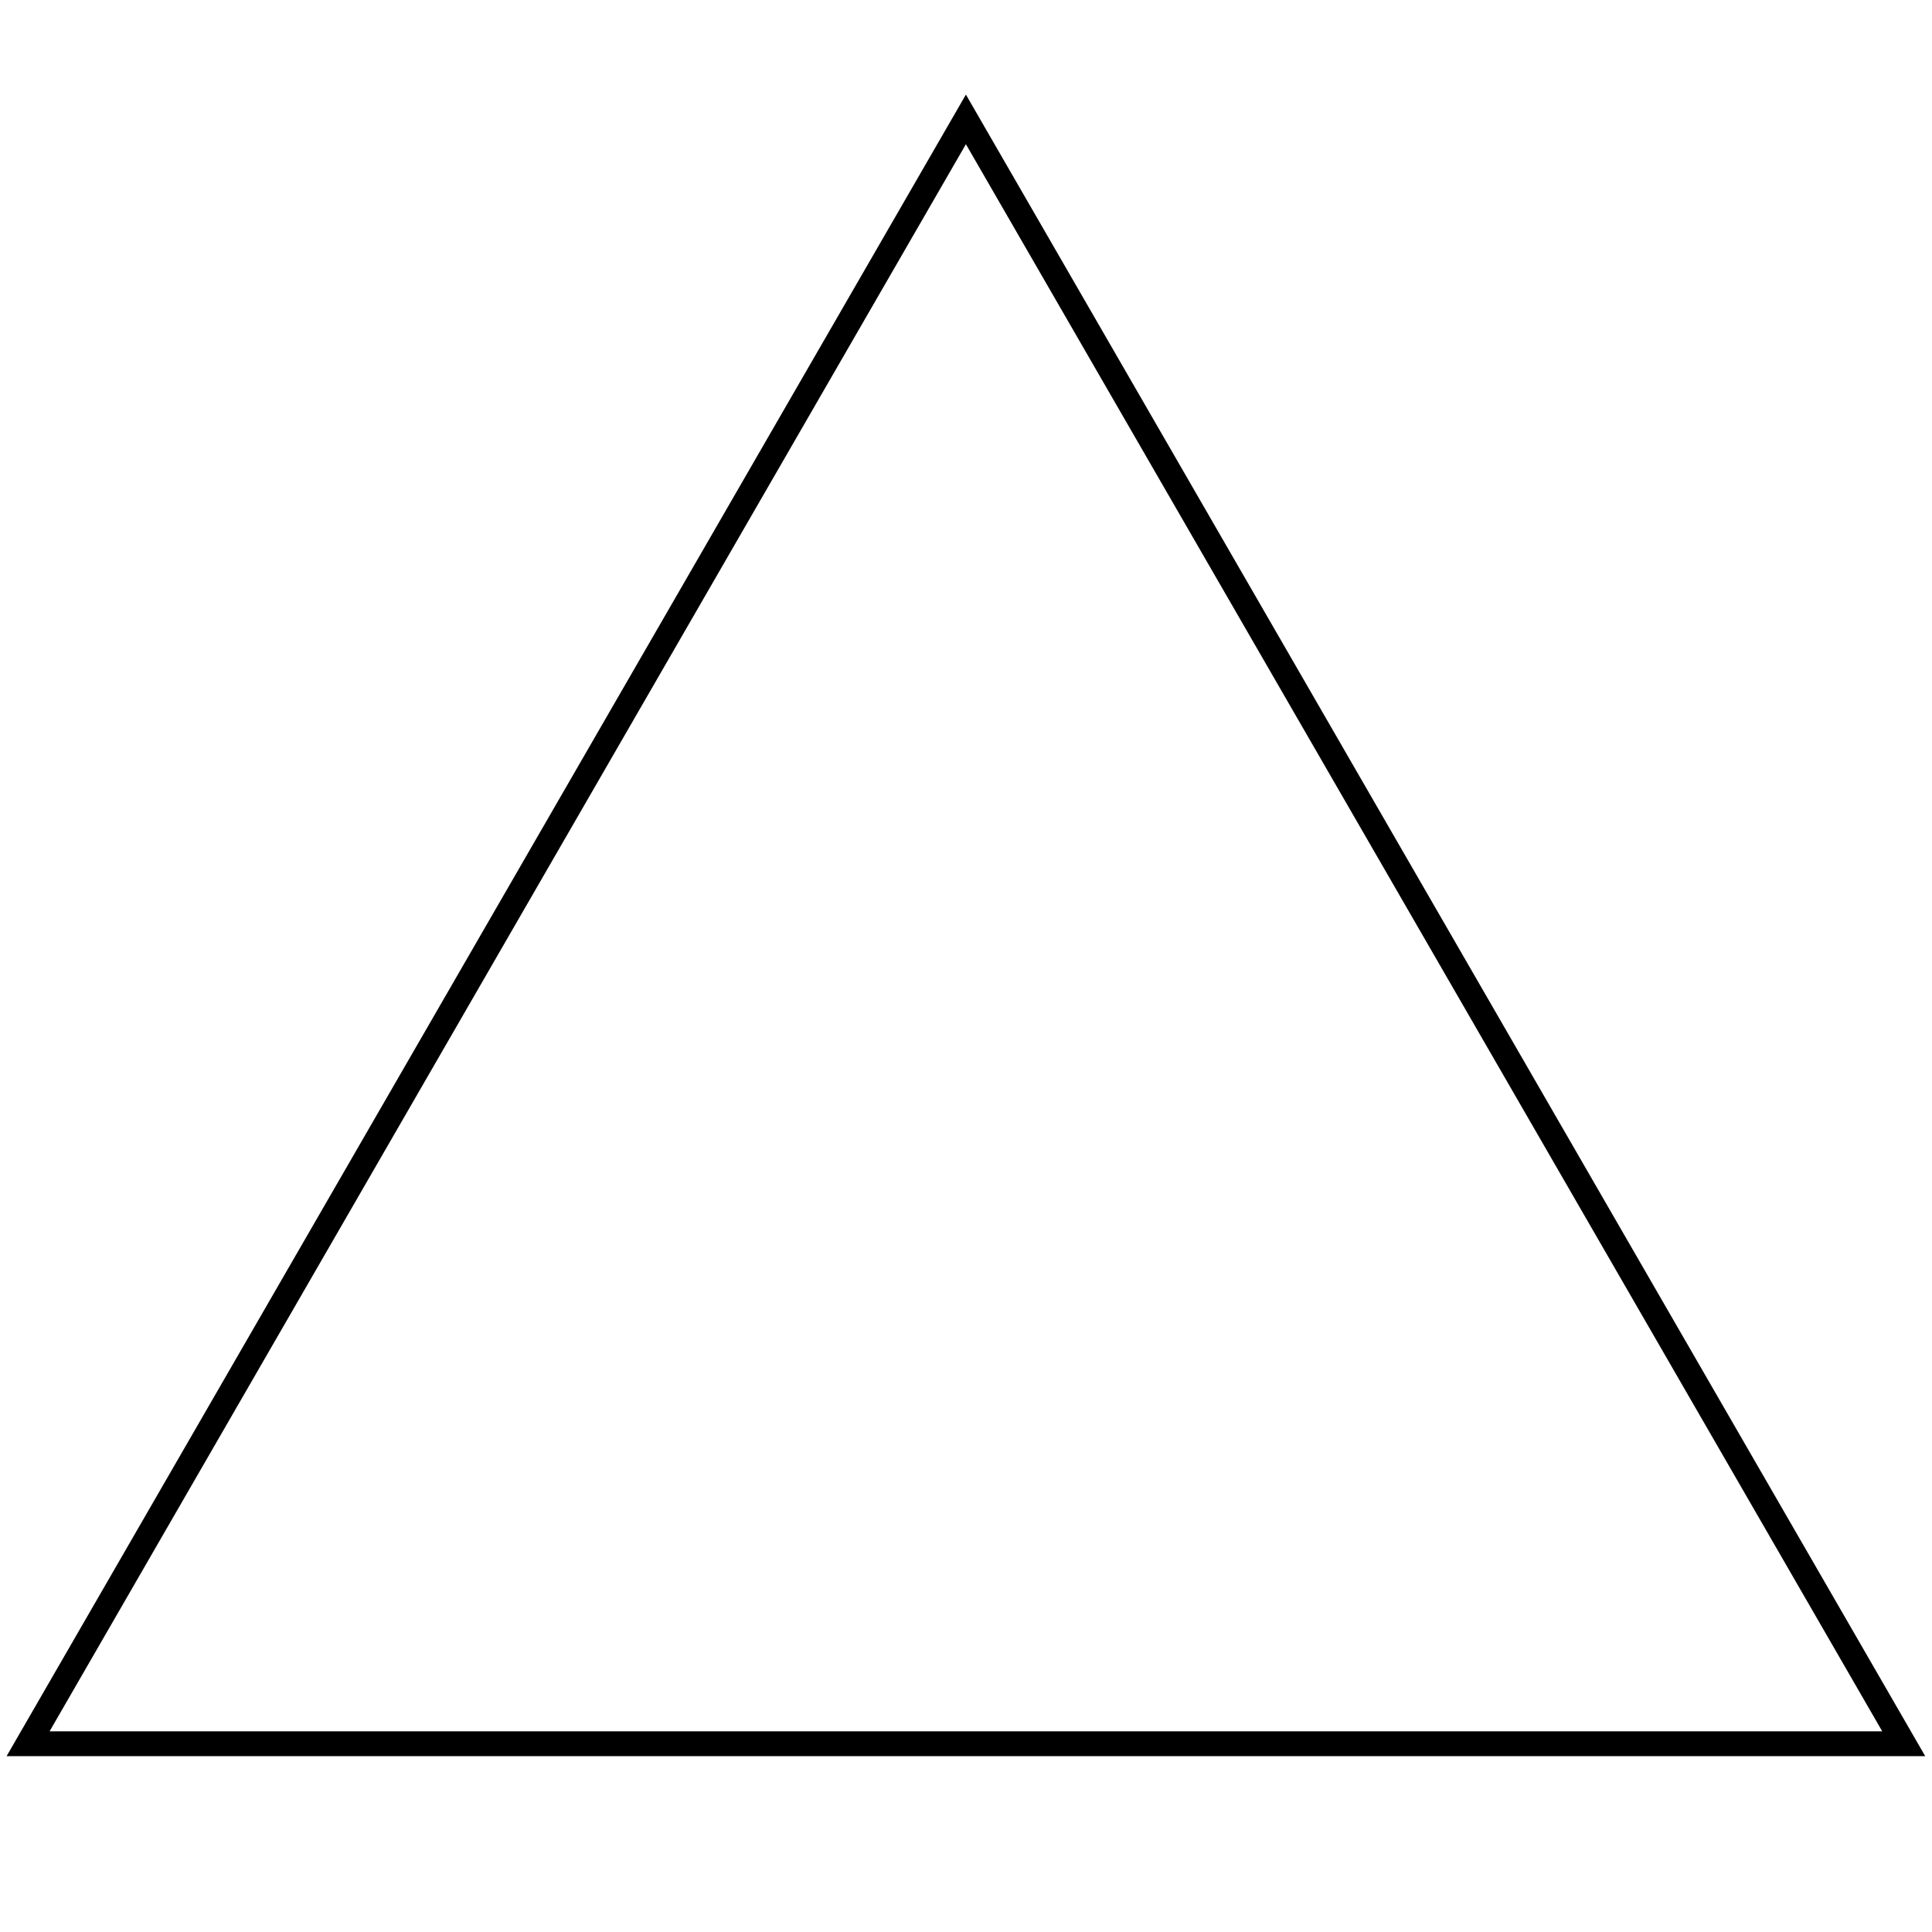
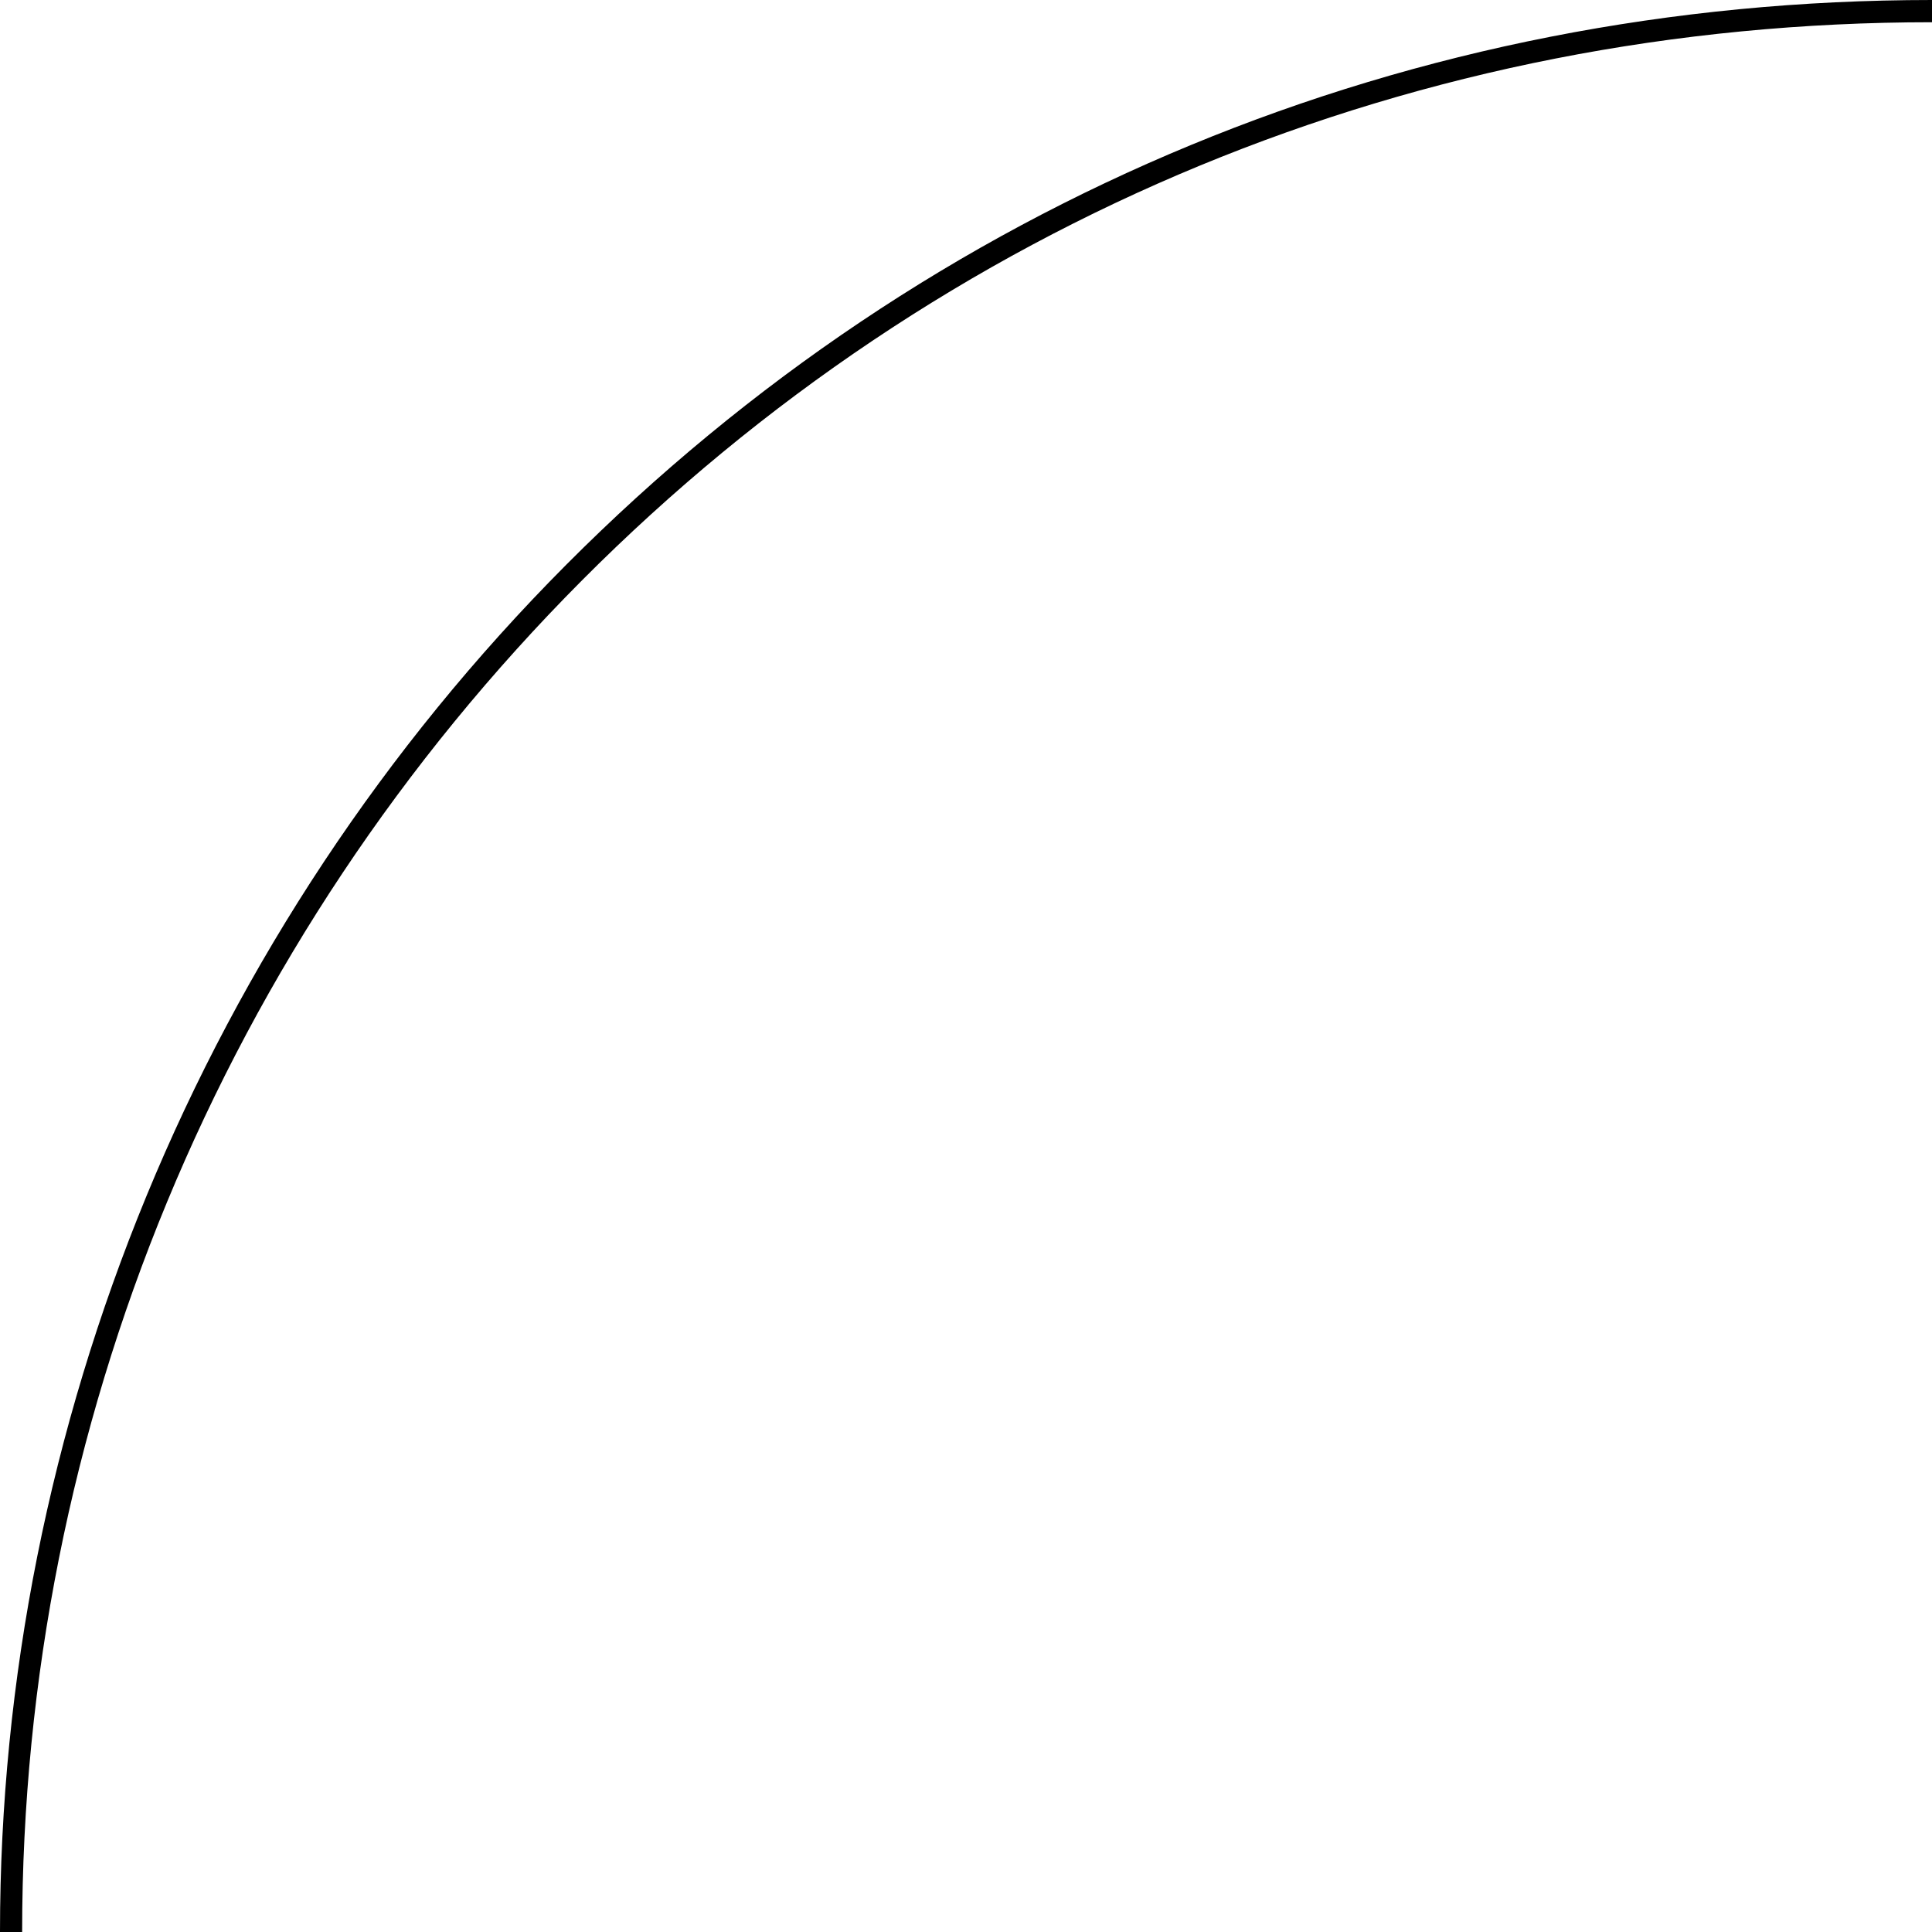
- <svg xmlns="http://www.w3.org/2000/svg" version="1.1" id="shape4" x="0px" y="0px" width="155.688px" height="155.703px" viewBox="0 0 155.688 155.703" enable-background="new 0 0 155.688 155.703" xml:space="preserve">
-   <path d="M77.844,7.623L0.531,141.532h154.626L77.844,7.623z M77.844,11.623l73.849,127.909H3.995L77.844,11.623z" />
+ <svg xmlns="http://www.w3.org/2000/svg" version="1.1" id="layer" x="0px" y="0px" width="260px" height="260px" viewBox="0 0 260 260" enable-background="new 0 0 260 260" xml:space="preserve">
+   <path d="M2.979,260H0c0-68.031,27.161-134.755,76.213-184.012C125.265,26.732,190,0,260,0v2.992c-69,0-133.191,26.42-181.68,75.112  S2.979,191.969,2.979,260z" />
</svg>
